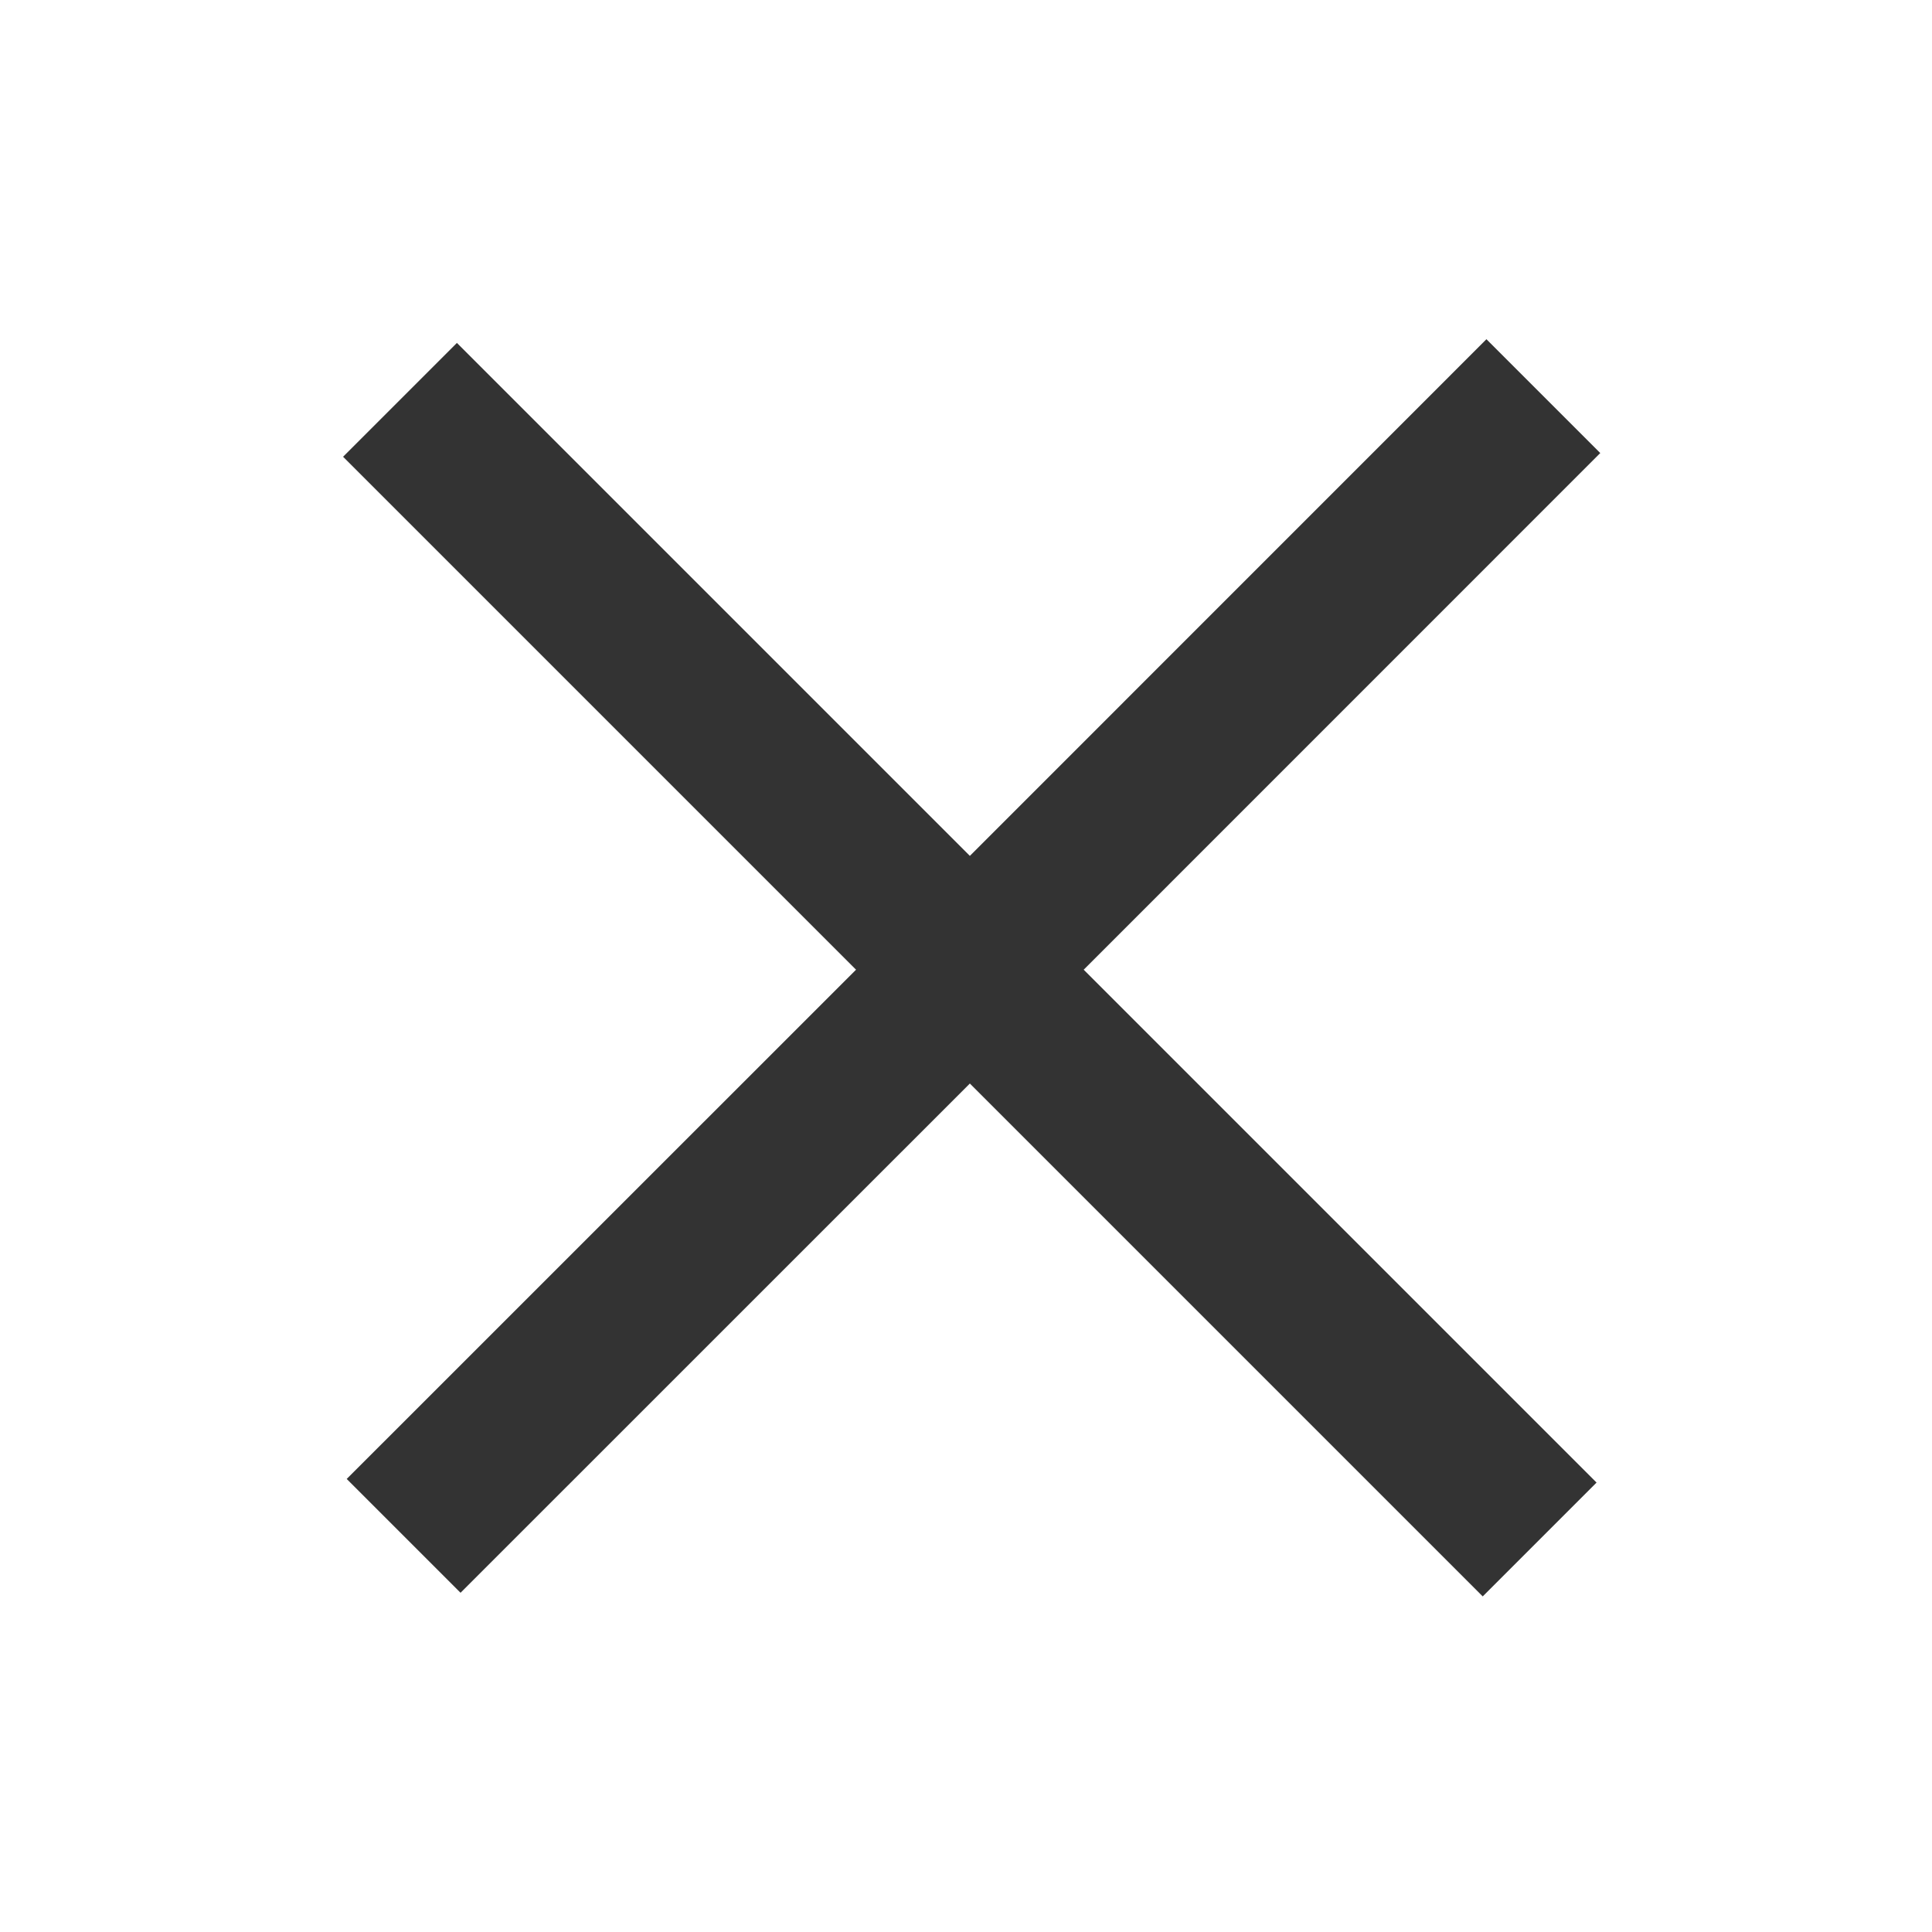
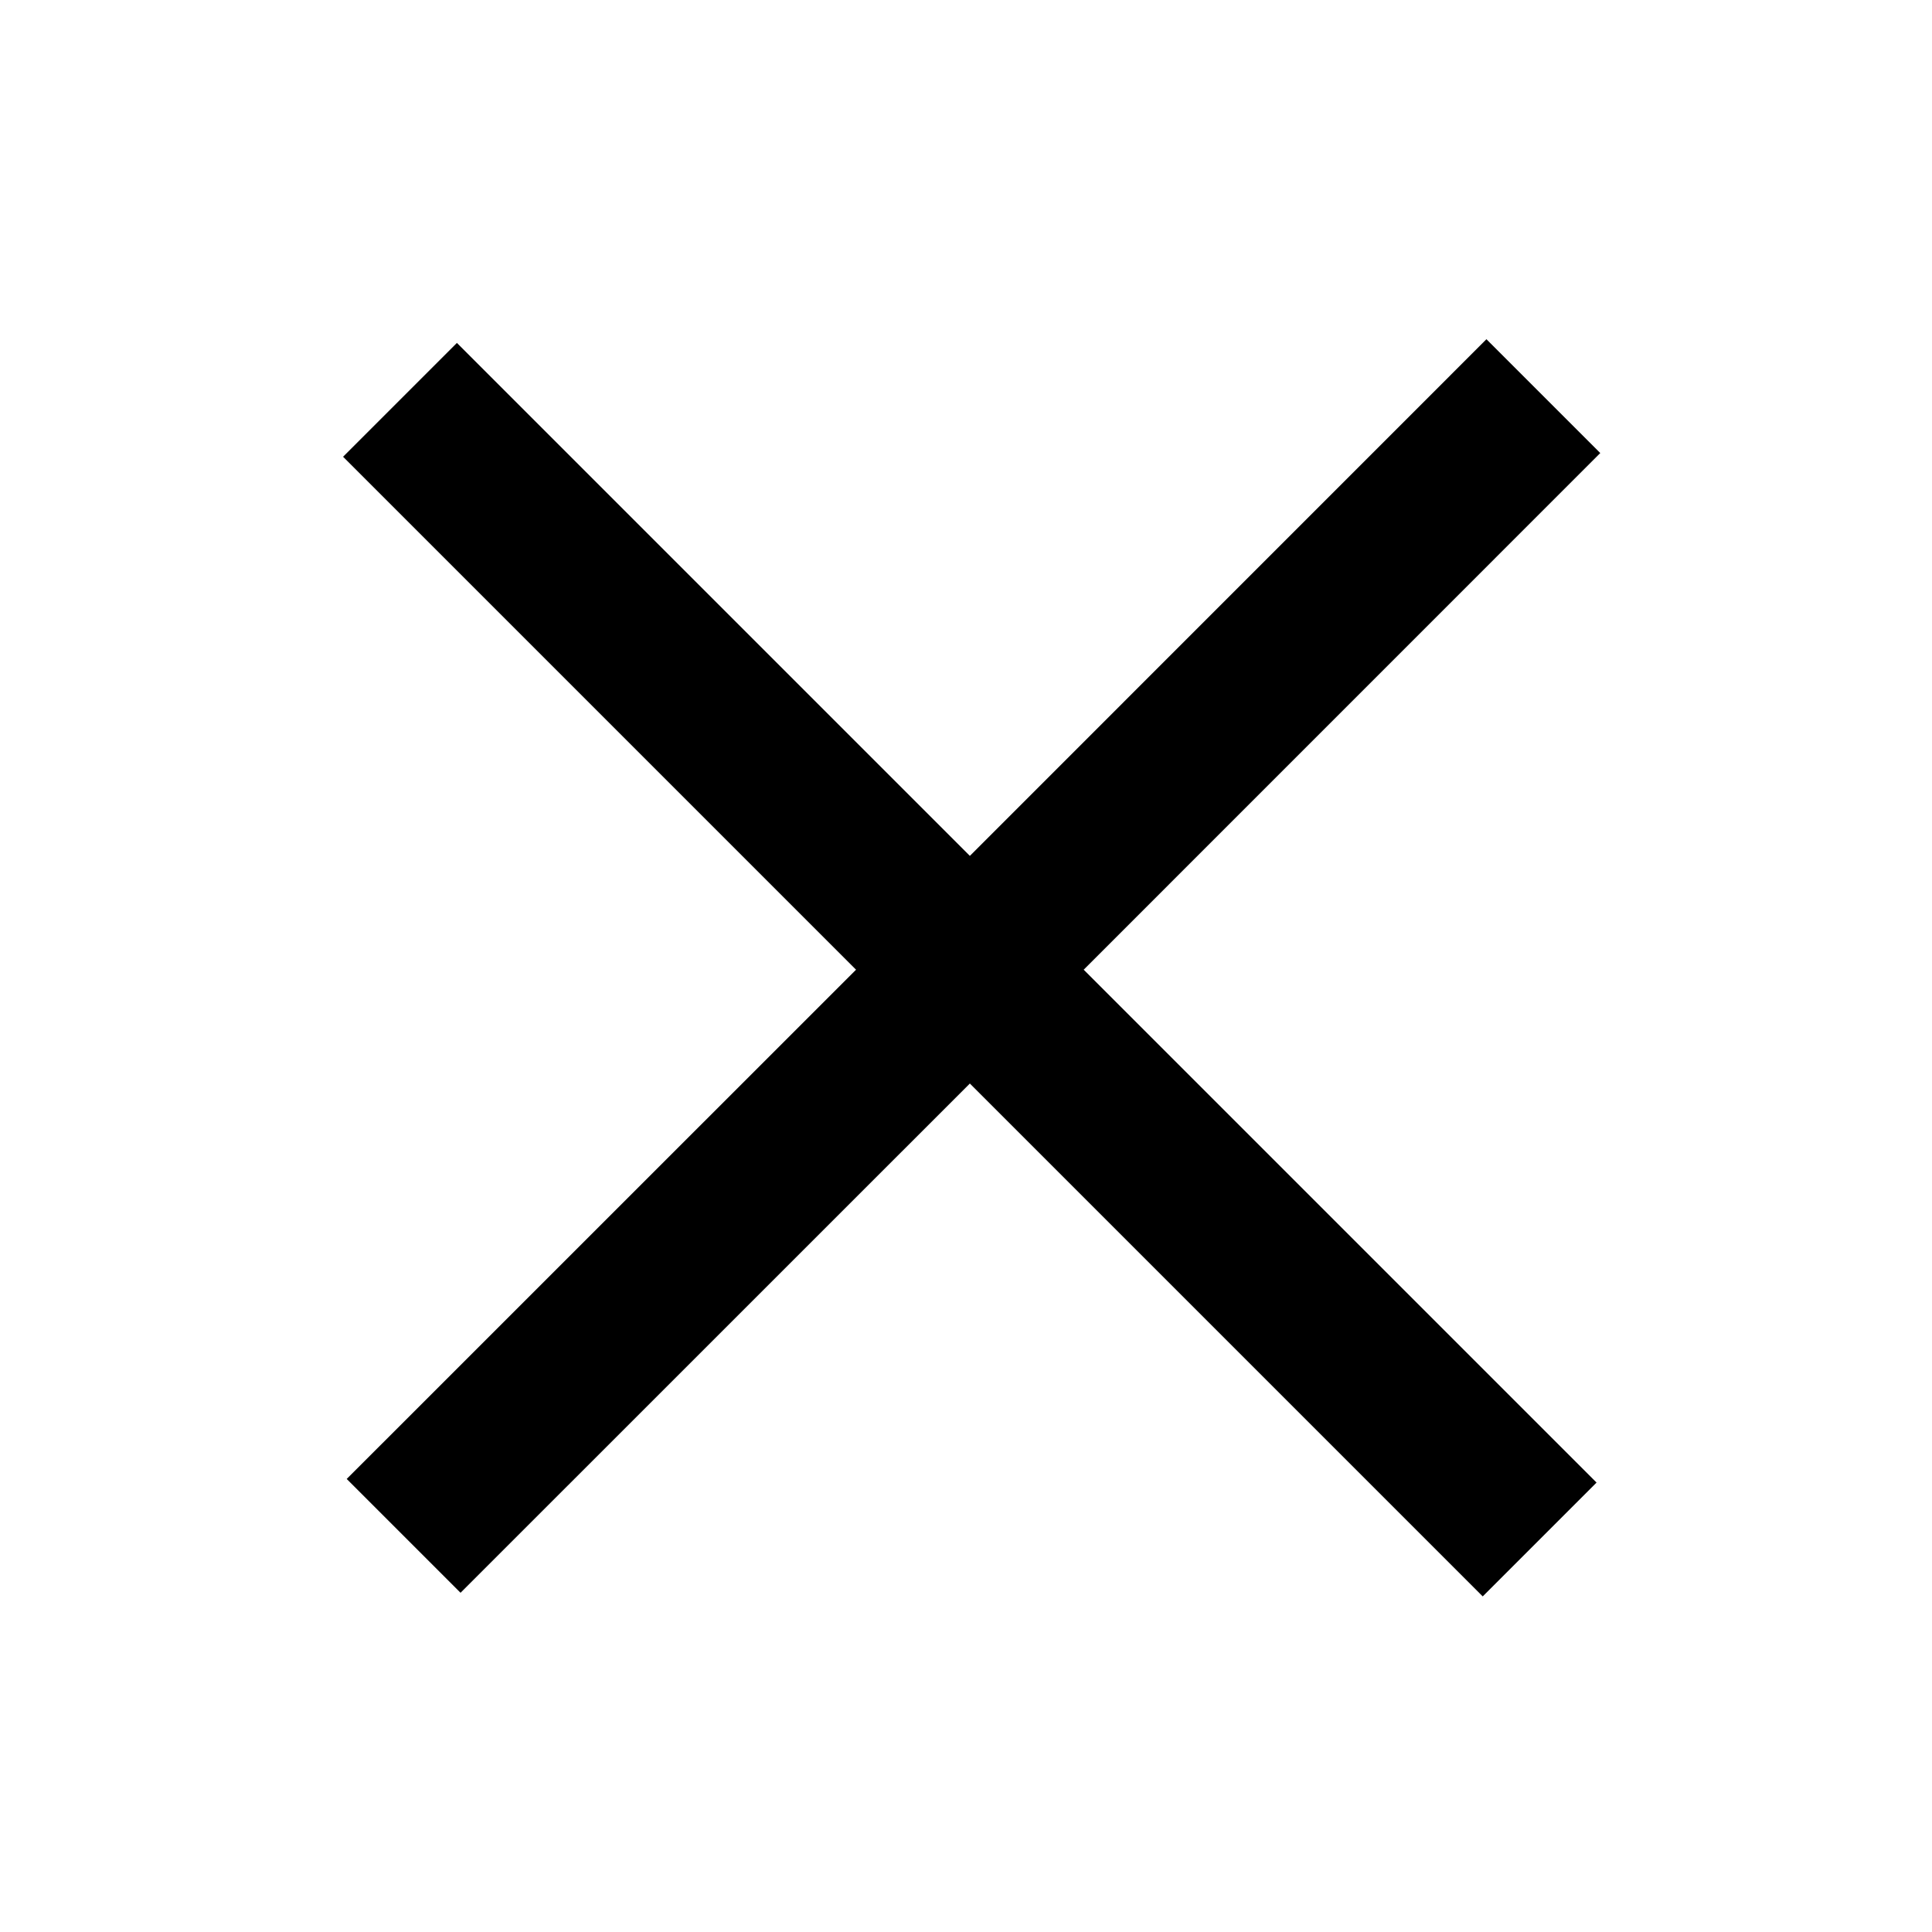
<svg xmlns="http://www.w3.org/2000/svg" width="24" height="24" viewBox="0 0 24 24" fill="none">
-   <path d="M13.462 12.046L19.833 18.417L18.419 19.831L12.048 13.46L5.721 19.786L4.307 18.372L10.634 12.046L4.262 5.674L5.676 4.26L12.048 10.632L18.465 4.214L19.879 5.628L13.462 12.046Z" fill="#333333" />
+   <path d="M13.462 12.046L19.833 18.417L18.419 19.831L12.048 13.46L5.721 19.786L4.307 18.372L10.634 12.046L4.262 5.674L5.676 4.26L12.048 10.632L18.465 4.214L19.879 5.628L13.462 12.046Z" fill="currentColor" />
</svg>
